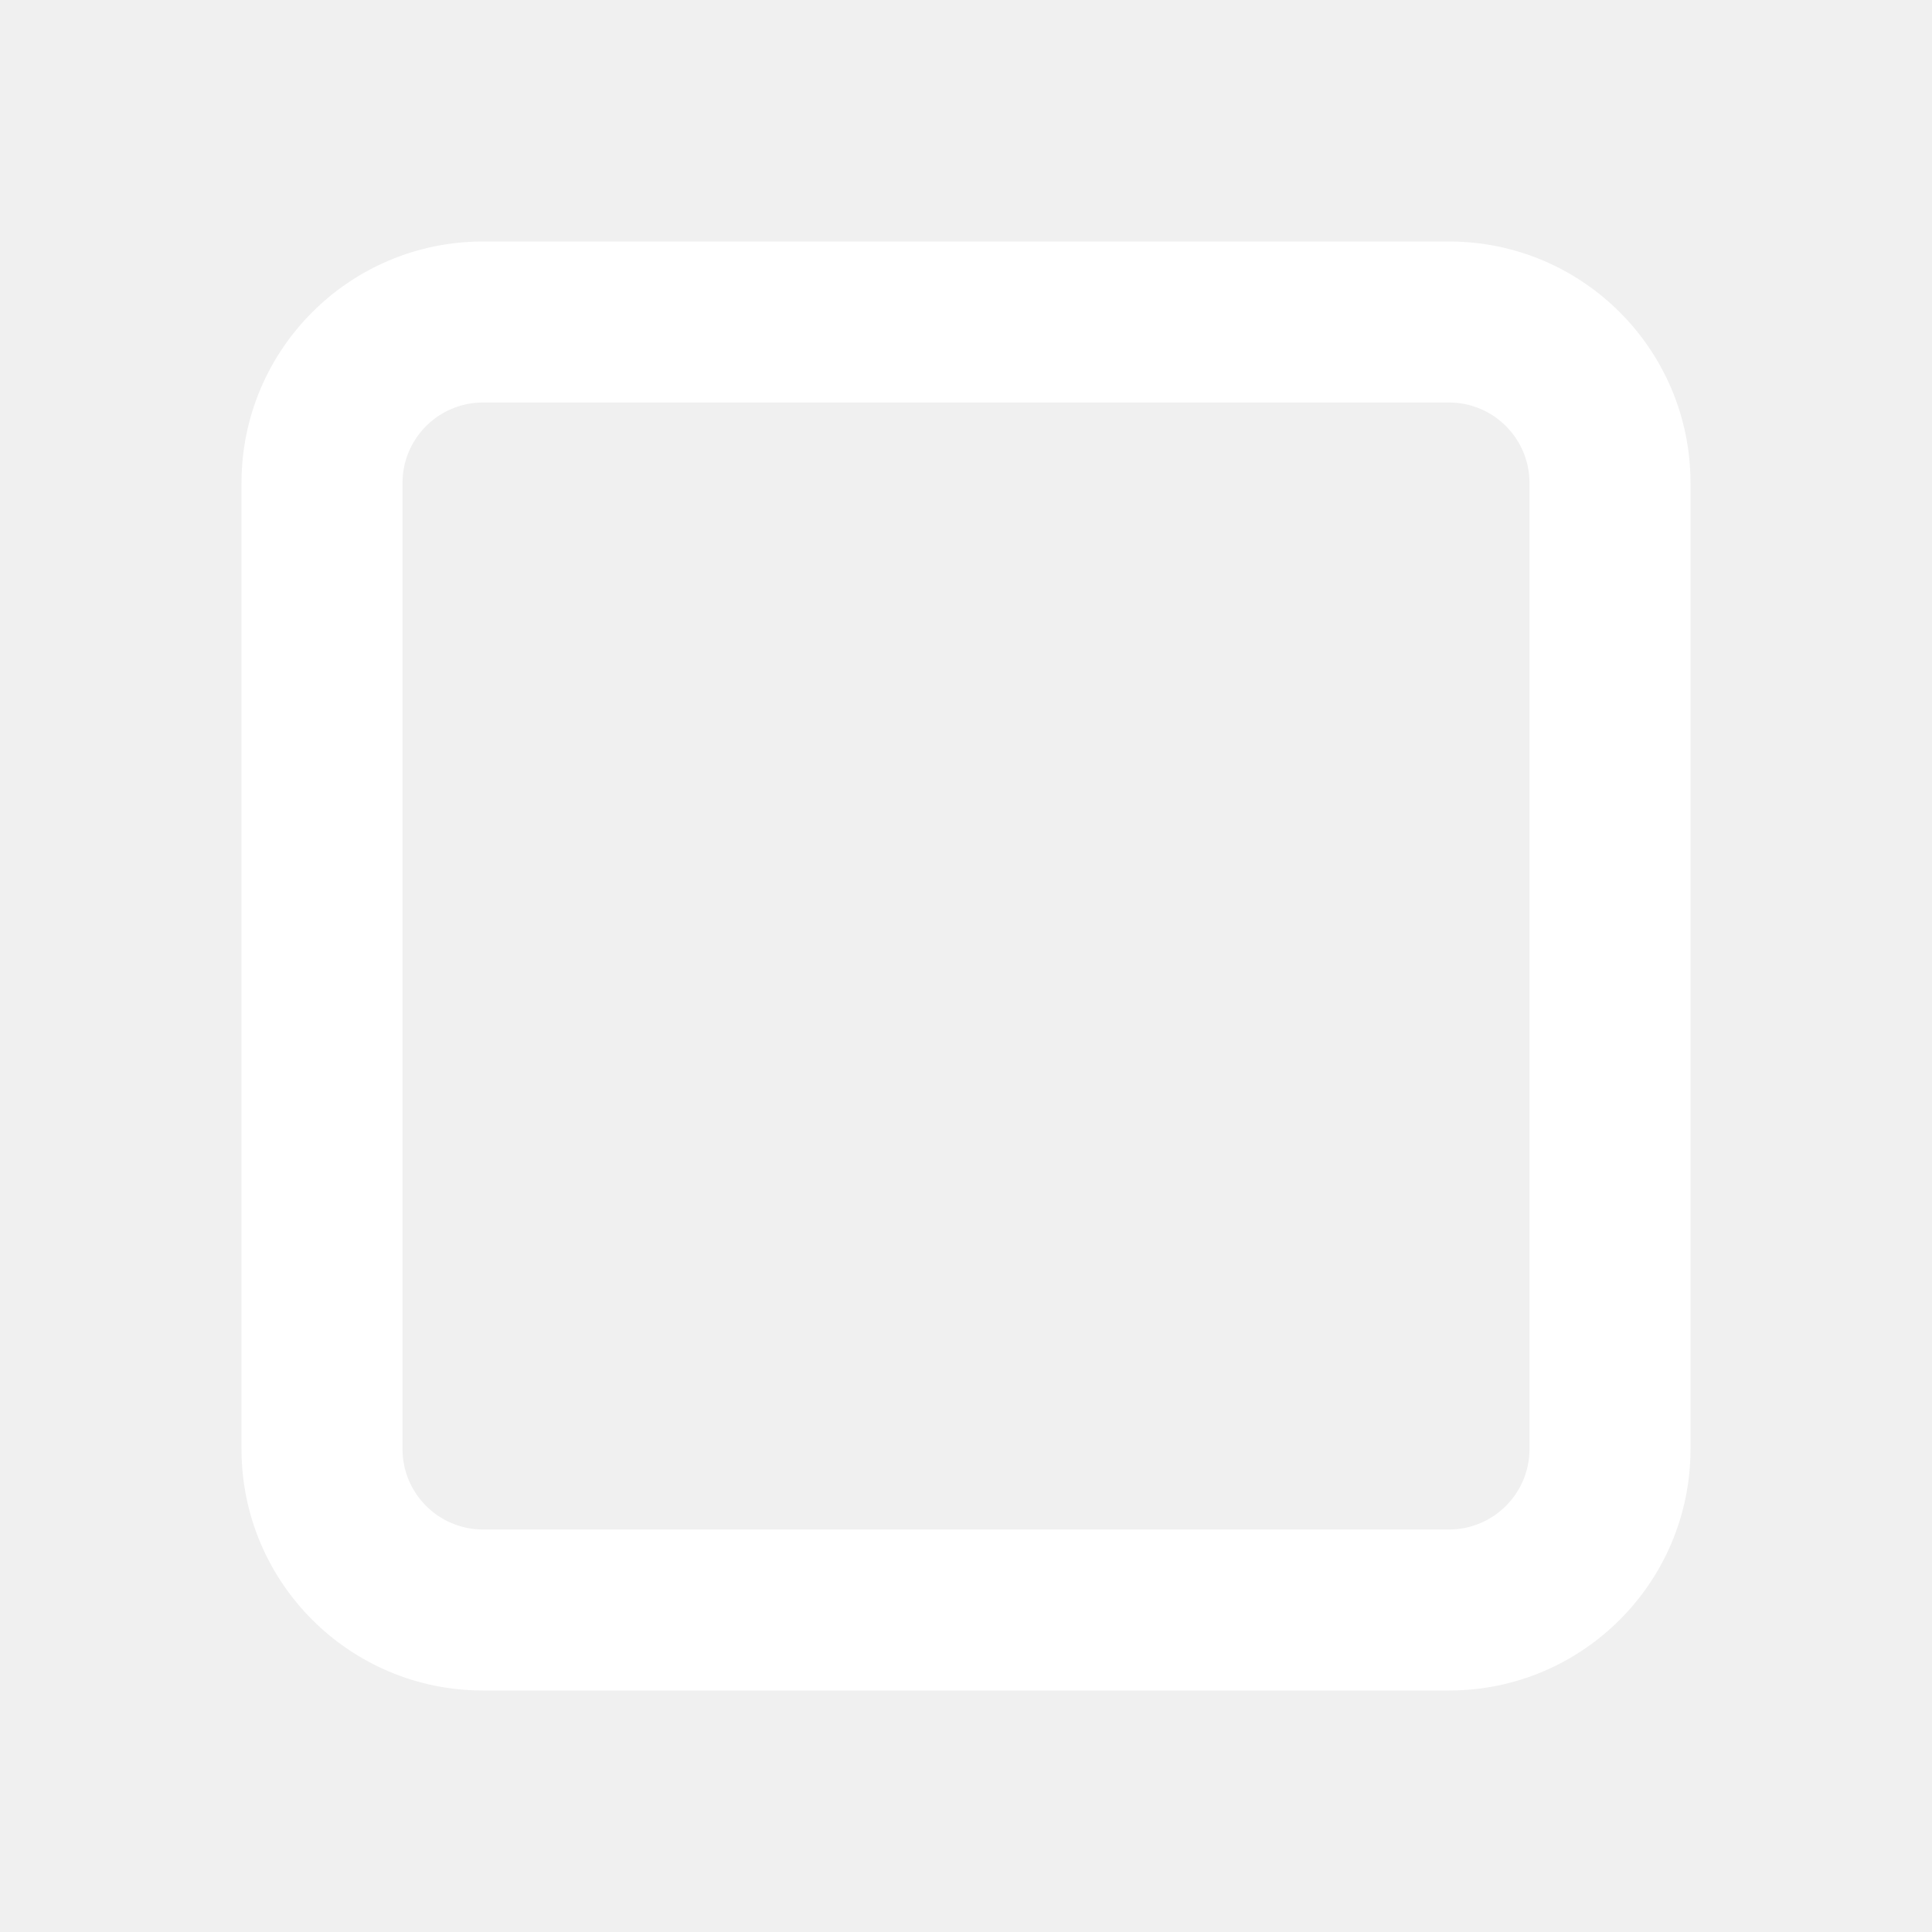
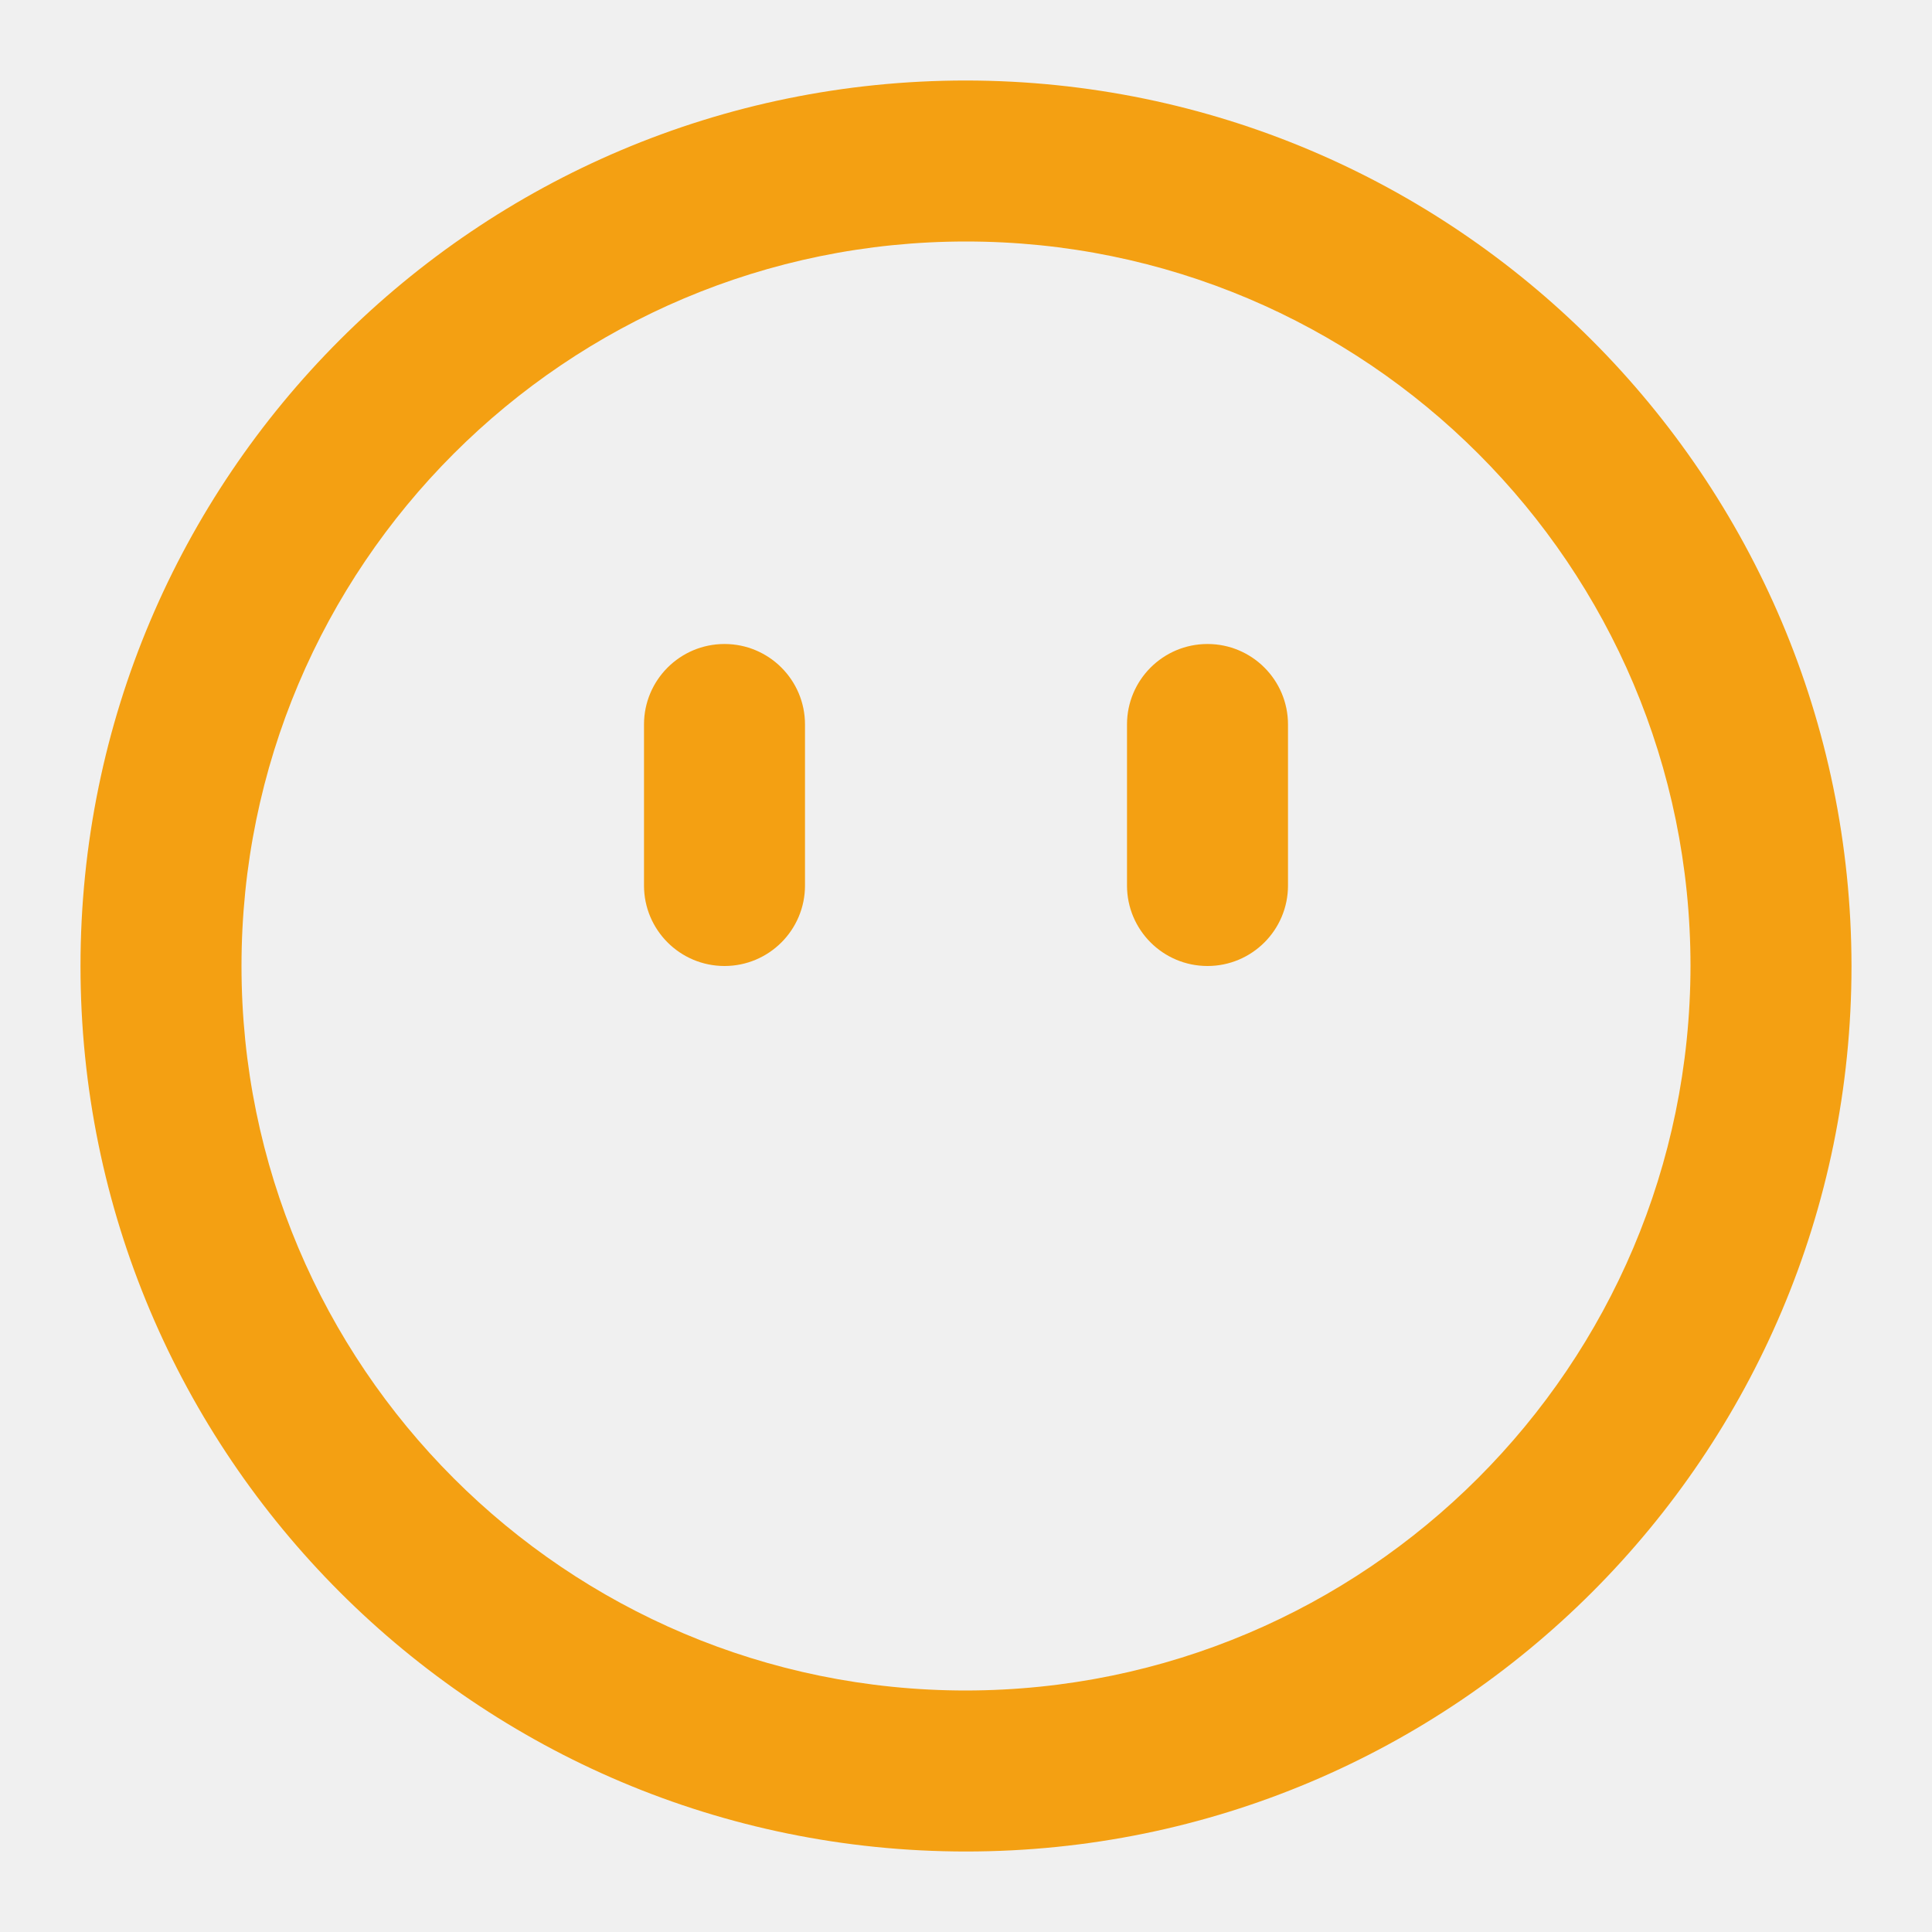
- <svg xmlns="http://www.w3.org/2000/svg" width="800px" height="800px" viewBox="0 0 24 24" version="1.1" fill="#00a2ff" stroke="#00a2ff">
-   <g id="SVGRepo_bgCarrier" stroke-width="0" />
-   <g id="SVGRepo_tracerCarrier" stroke-linecap="round" stroke-linejoin="round" />
-   <g id="SVGRepo_iconCarrier">
-     <g id="🔍-Product-Icons" stroke="none" stroke-width="1" fill="none" fill-rule="evenodd">
-       <g id="ic_fluent_checkbox_unchecked_24_filled" fill="#FFFFFF" fill-rule="nonzero">
-         <path d="M6,3 L18,3 C19.657,3 21,4.343 21,6 L21,18 C21,19.657 19.657,21 18,21 L6,21 C4.343,21 3,19.657 3,18 L3,6 C3,4.343 4.343,3 6,3 Z M6,5 C5.448,5 5,5.448 5,6 L5,18 C5,18.552 5.448,19 6,19 L18,19 C18.552,19 19,18.552 19,18 L19,6 C19,5.448 18.552,5 18,5 L6,5 Z" id="🎨Color"> </path>
-       </g>
-     </g>
-   </g>
+ <svg xmlns="http://www.w3.org/2000/svg" viewBox="0 0 24 24">
+   <path fill="#F4A012" d="M10,9v2a1,1,0,0,1-2,0V9a1,1,0,0,1,2,0Zm5-1a1,1,0,0,0-1,1v2a1,1,0,0,0,2,0V9A1,1,0,0,0,15,8Zm8,4A11,11,0,1,1,12,1,11.013,11.013,0,0,1,23,12Zm-2,0a9,9,0,1,0-9,9A9.01,9.01,0,0,0,21,12Z" />
</svg>
